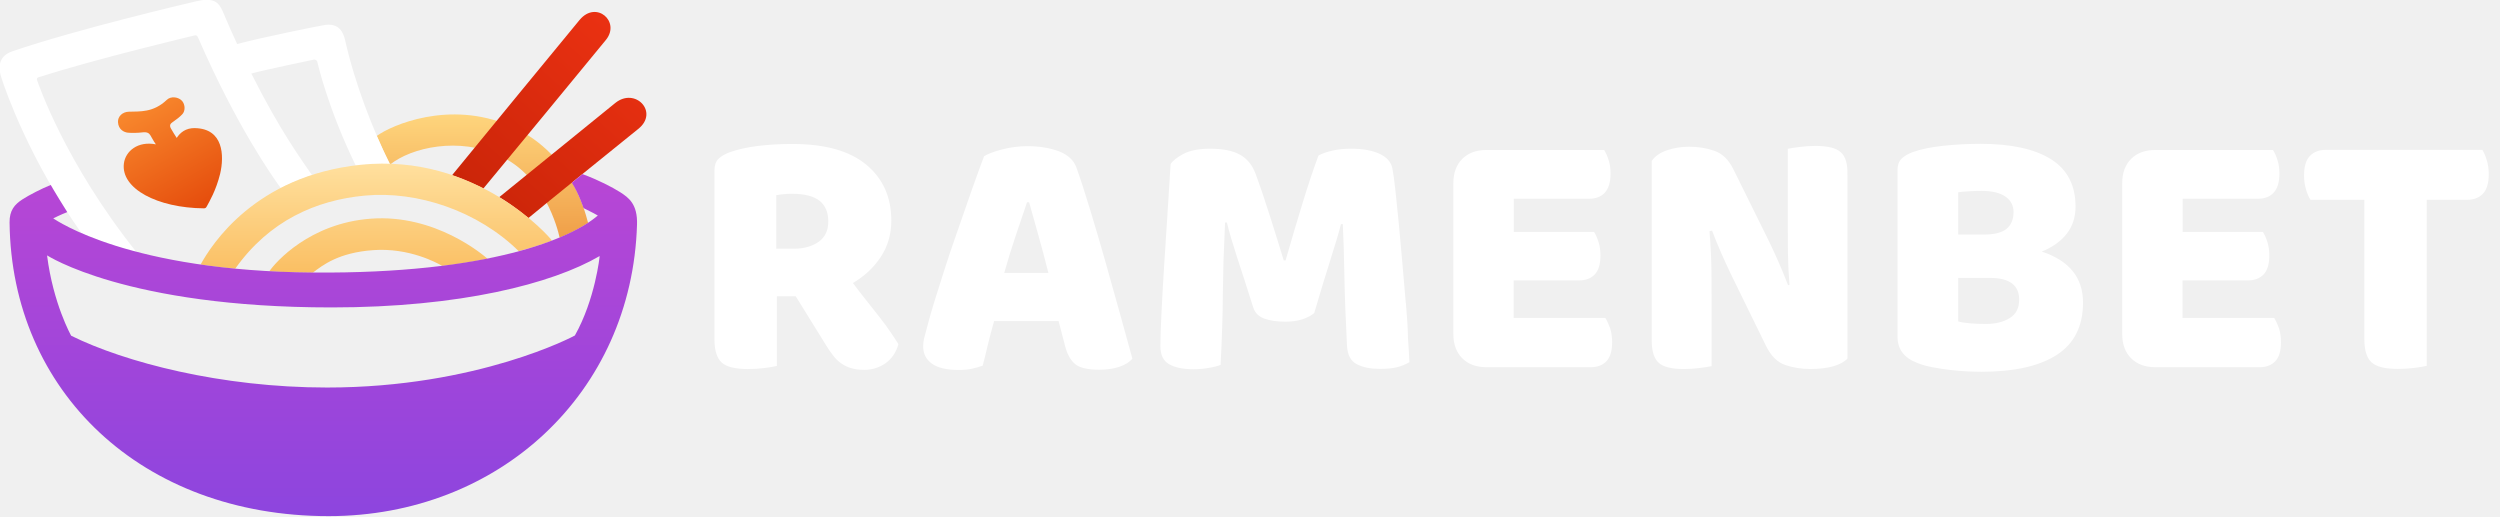
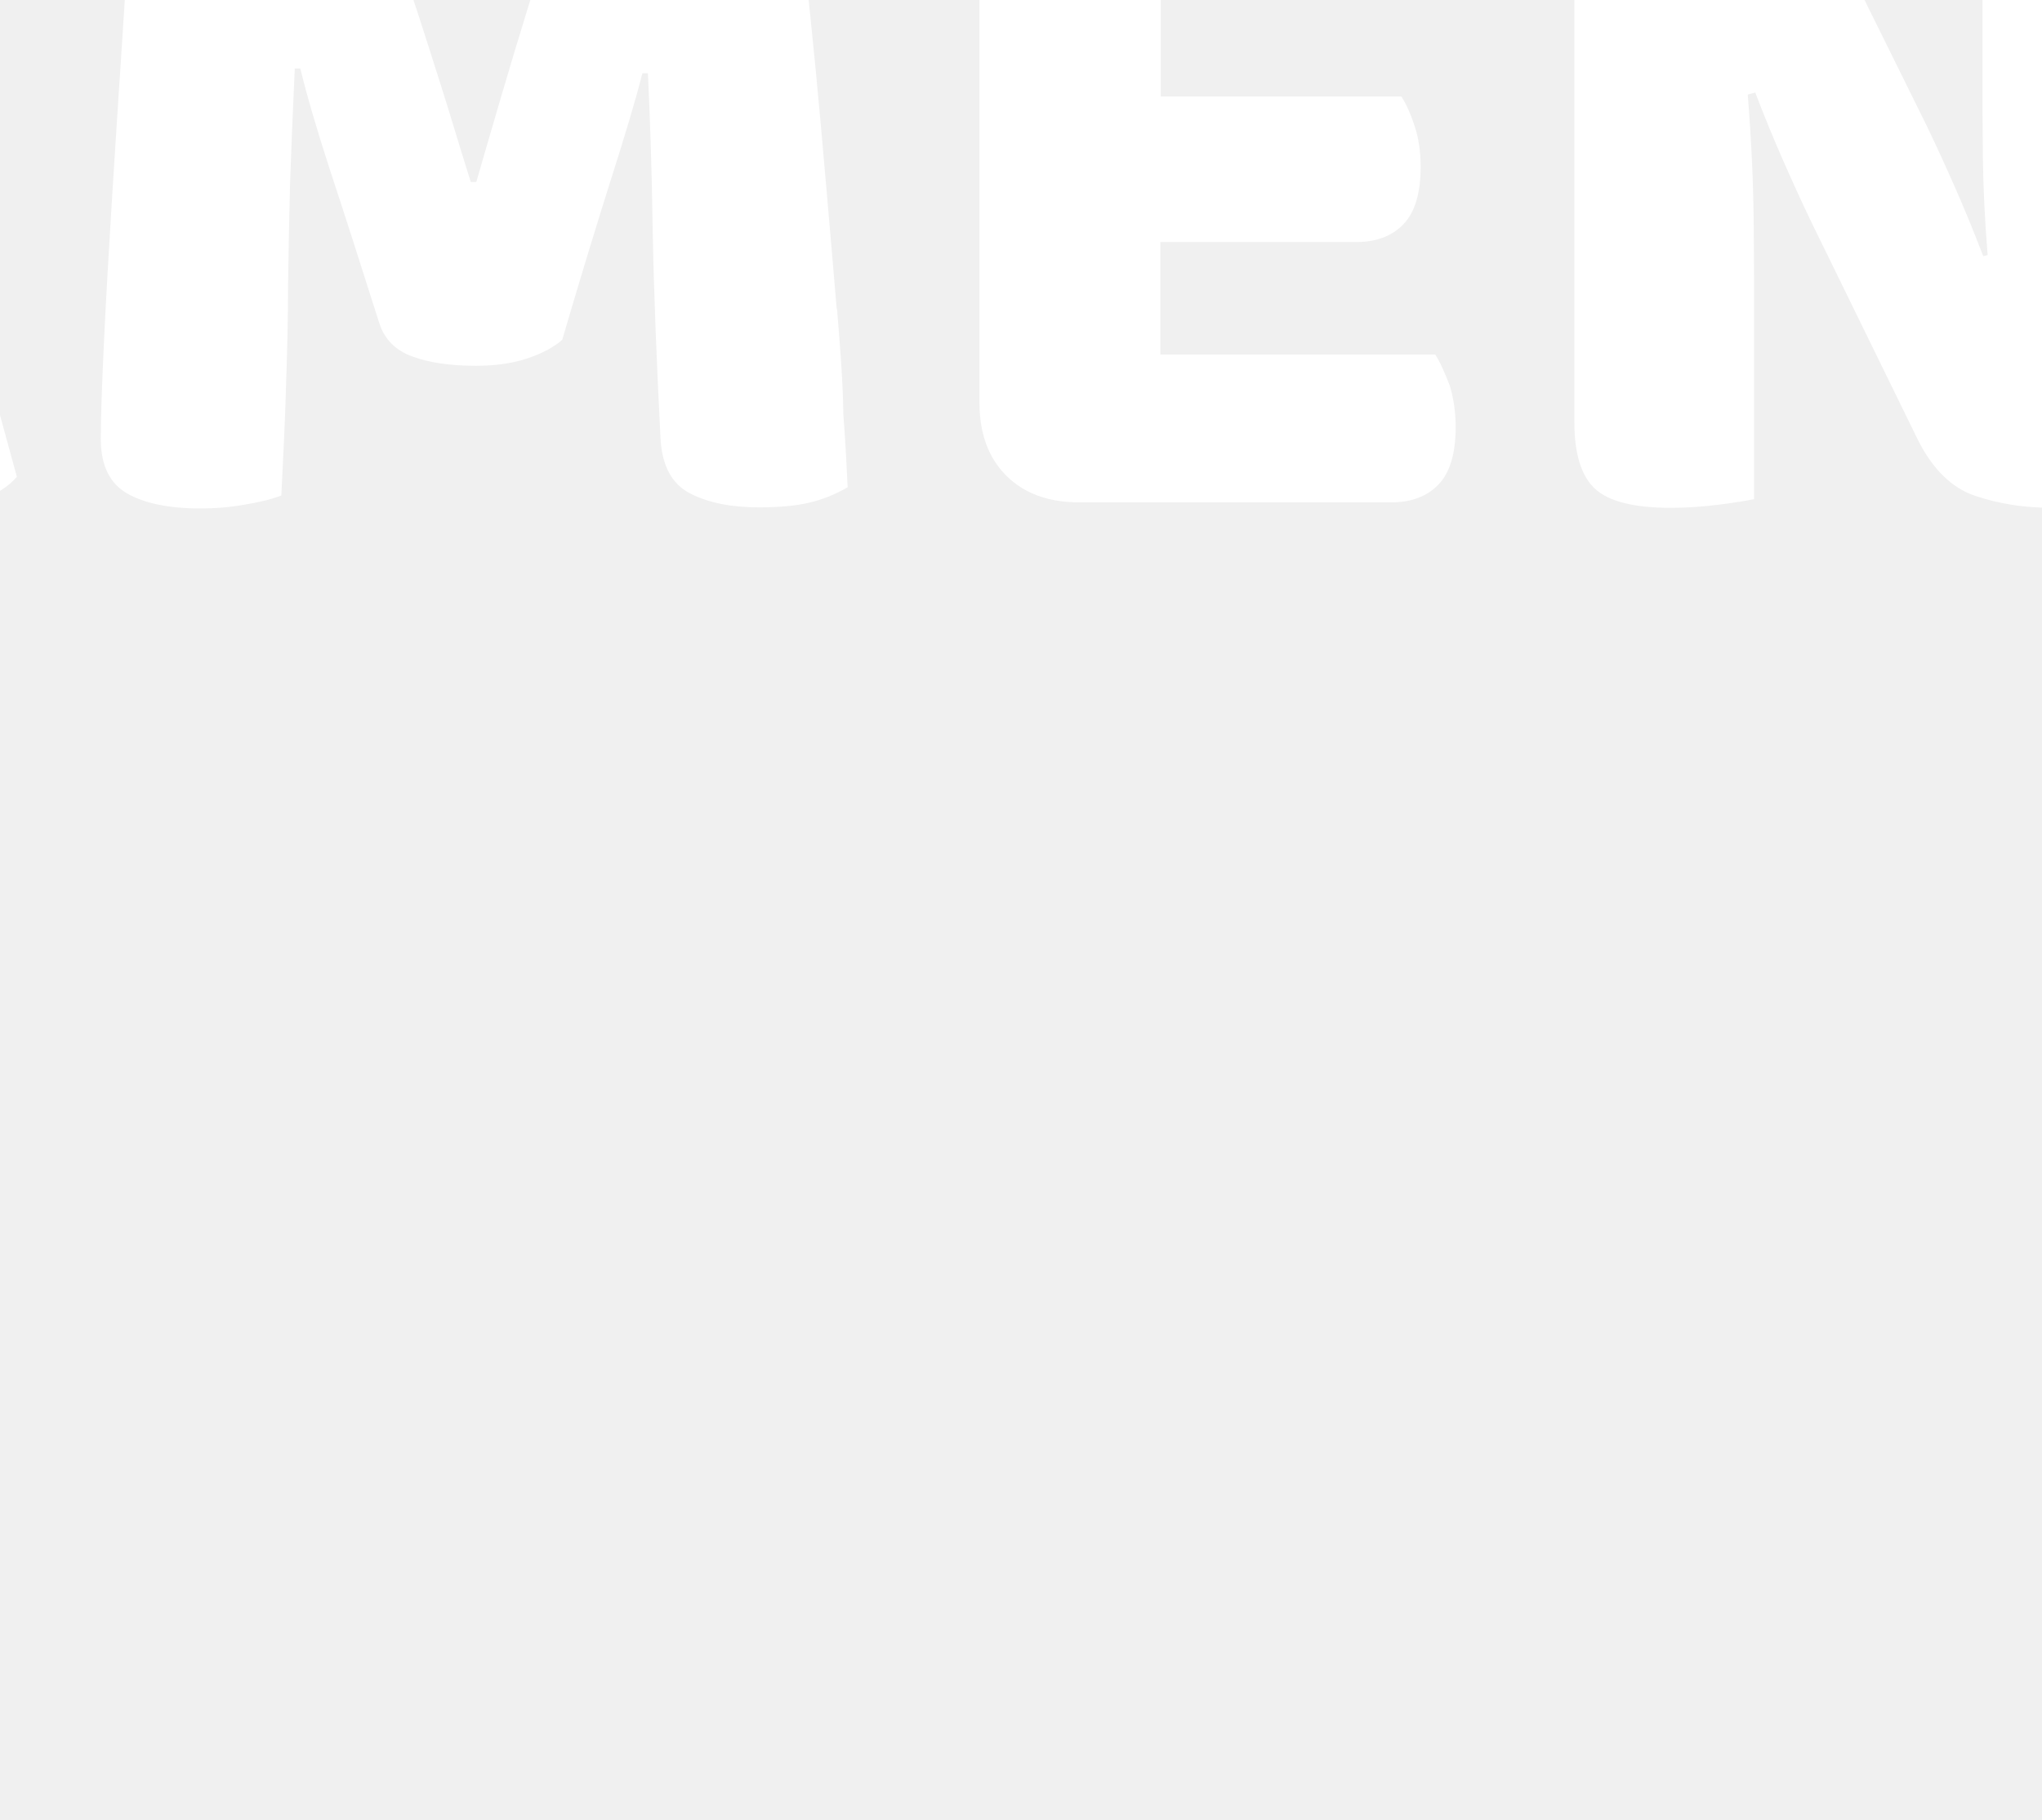
- <svg xmlns="http://www.w3.org/2000/svg" fill="none" viewBox="0 0 155 32">
+ <svg xmlns="http://www.w3.org/2000/svg" fill="none" viewBox="69.86 12.383 42.213 37.606" width="42.213" height="37.606">
  <g fill-rule="evenodd" clip-path="url(#a)" clip-rule="evenodd">
    <path fill="#fff" d="M54.54 19.67c-.252-.325-.52-.666-.805-1.016-.284-.358-.569-.723-.854-1.105.723-.431 1.3-.967 1.731-1.626.431-.658.65-1.406.65-2.243 0-1.447-.512-2.601-1.544-3.462-1.032-.862-2.56-1.292-4.601-1.292-.748 0-1.455.041-2.121.122-.666.081-1.244.211-1.748.39-.293.106-.528.244-.699.406-.171.171-.252.406-.252.715v10.485c0 .691.154 1.17.455 1.439.301.268.845.398 1.626.398.358 0 .699-.024 1.04-.065.341-.041.585-.089.748-.13v-4.316h1.17l1.878 3.032c.13.22.276.431.423.618.146.195.309.358.488.488.179.13.382.236.618.309.236.073.512.114.837.114.488 0 .927-.138 1.317-.406.39-.276.658-.666.805-1.187-.13-.219-.301-.471-.496-.756-.187-.284-.414-.585-.666-.91Zm-3.78-4.682c-.398.284-.91.431-1.528.431h-1.105v-3.316c.163-.033.317-.049.471-.065.154-.016.317-.024.496-.024.78 0 1.349.146 1.715.431.358.284.544.715.544 1.276.008.553-.195.984-.593 1.268Zm17.776 1.236c-.309-1.081-.618-2.138-.927-3.154-.309-1.016-.593-1.902-.862-2.658-.163-.471-.528-.813-1.097-1.032-.569-.211-1.219-.317-1.959-.317-.512 0-1.024.065-1.536.195-.512.13-.886.276-1.138.423-.106.268-.244.65-.431 1.162-.187.512-.39 1.081-.61 1.723-.22.642-.455 1.317-.707 2.032-.252.715-.488 1.414-.707 2.105-.22.683-.423 1.325-.61 1.926-.187.593-.325 1.097-.431 1.496-.073.276-.138.52-.195.732-.057.203-.089.414-.089.618 0 .455.179.813.545 1.073.358.26.918.39 1.666.39.325 0 .601-.024.829-.081.228-.049.447-.114.65-.187.106-.398.211-.829.317-1.284.114-.455.236-.951.39-1.479h3.999l.398 1.528c.13.52.341.894.618 1.13.276.236.78.358 1.504.358.488 0 .91-.065 1.26-.187.358-.122.618-.293.796-.496-.219-.813-.479-1.748-.772-2.796-.293-1.065-.593-2.13-.902-3.219Zm-6.275.699c.236-.837.48-1.626.732-2.365.252-.74.479-1.406.683-2.016h.13c.163.593.349 1.26.561 2.0.211.748.423 1.536.634 2.381h-2.739Zm24.896 1.845c-.065-.788-.138-1.609-.211-2.463-.073-.854-.146-1.666-.219-2.43-.073-.764-.146-1.455-.211-2.064-.065-.61-.13-1.065-.187-1.357-.073-.398-.341-.707-.796-.918-.455-.211-1.049-.317-1.772-.317-.431 0-.813.041-1.162.122-.349.081-.634.179-.853.301-.293.78-.618 1.748-.975 2.91-.358 1.154-.707 2.357-1.065 3.593h-.114c-.122-.382-.252-.813-.398-1.292-.146-.48-.301-.959-.455-1.447-.154-.488-.309-.959-.463-1.414-.154-.455-.301-.862-.431-1.219-.203-.545-.528-.943-.975-1.187-.439-.244-1.057-.366-1.837-.366-.723 0-1.284.114-1.683.333-.398.219-.658.431-.772.618-.057.943-.122 1.975-.195 3.097-.073 1.122-.146 2.211-.211 3.276-.065 1.065-.122 2.032-.163 2.91-.041.878-.065 1.544-.065 2 0 .545.179.918.545 1.13.358.203.862.309 1.512.309.309 0 .618-.024.927-.081.309-.049.561-.114.748-.187.041-.837.081-1.609.098-2.3.024-.691.041-1.382.041-2.056.008-.675.024-1.374.041-2.089.024-.715.057-1.512.098-2.381h.114c.146.602.358 1.309.618 2.113.268.805.602 1.853 1.016 3.154.106.325.325.553.675.683.349.13.788.195 1.317.195.398 0 .748-.049 1.048-.146.301-.098.553-.228.74-.39.398-1.357.74-2.471 1.016-3.341.276-.87.496-1.593.642-2.17h.114c.041.87.081 1.951.098 3.227.024 1.284.081 2.731.163 4.332.033.561.236.935.618 1.13.382.195.854.284 1.414.284.431 0 .78-.033 1.048-.098.276-.065.536-.171.788-.317-.016-.358-.041-.862-.089-1.512-.008-.658-.065-1.374-.13-2.17Zm12.371.943h-5.681v-2.325h4.048c.414 0 .74-.122.975-.366.236-.244.358-.634.358-1.187 0-.309-.041-.593-.122-.837-.081-.252-.171-.455-.276-.618h-4.974v-2.056h4.665c.415 0 .74-.122.975-.374.236-.252.358-.65.358-1.195 0-.309-.041-.593-.122-.837-.081-.252-.171-.455-.276-.618h-7.291c-.634 0-1.138.187-1.504.553-.366.366-.553.87-.553 1.504v9.355c0 .634.187 1.138.553 1.504.366.366.87.553 1.504.553h6.454c.414 0 .74-.122.975-.366.236-.244.358-.634.358-1.187 0-.309-.041-.593-.122-.862-.106-.268-.195-.479-.301-.642ZM114.127 9.437c-.285-.26-.805-.39-1.561-.39-.341 0-.675.024-.992.065-.325.041-.569.081-.731.114v4.625c0 .577 0 1.179.008 1.804.008.626.041 1.292.098 2l-.09.024c-.203-.528-.398-1-.577-1.406-.179-.406-.374-.837-.593-1.292l-2.211-4.47c-.293-.601-.691-.992-1.187-1.162-.496-.171-1.016-.252-1.56-.252-.488 0-.943.073-1.374.219-.431.146-.748.366-.951.666V21.108c0 .666.146 1.122.431 1.382.284.26.804.39 1.56.39.342 0 .667-.024.992-.065.325-.041.569-.081.732-.114v-3.519c0-.723 0-1.479-.009-2.268-.008-.788-.048-1.65-.122-2.577l.155-.041c.203.528.398 1.0.577 1.406.179.406.374.837.593 1.292l2.187 4.47c.309.618.707 1.008 1.195 1.17.487.163.999.244 1.544.244.544 0 1.016-.057 1.406-.163.39-.114.691-.268.894-.48V10.819c.016-.666-.122-1.122-.414-1.382Zm12.46 6.161c.666-.268 1.178-.634 1.544-1.097.366-.463.553-1.032.553-1.691 0-1.325-.512-2.308-1.528-2.942-1.016-.634-2.471-.951-4.357-.951-.796 0-1.569.041-2.324.122-.748.081-1.382.211-1.878.39-.293.106-.528.244-.699.406-.171.171-.252.406-.252.715v10.331c0 .764.406 1.309 1.219 1.617.293.122.618.211.976.276.357.065.707.122 1.073.163.357.041.707.073 1.048.089.341.016.634.024.886.024 2.032 0 3.593-.349 4.674-1.048 1.081-.699 1.625-1.78 1.625-3.243 0-1.544-.853-2.601-2.56-3.162Zm-5.178-3.674c.163-.033.39-.049.675-.065.284-.016.545-.024.764-.024.666 0 1.162.122 1.496.358.333.236.495.553.495.951 0 .455-.146.805-.43 1.04-.285.236-.748.358-1.382.358h-1.618v-2.617Zm3.195 7.795c-.391.244-.878.366-1.472.366-.292 0-.601-.008-.926-.033-.325-.024-.593-.065-.797-.122v-2.699h1.967c1.211 0 1.813.447 1.813 1.349 0 .52-.195.902-.585 1.138Zm16.394-.008h-5.682v-2.325h4.048c.415 0 .74-.122.975-.366.236-.244.358-.634.358-1.187 0-.309-.041-.593-.122-.837-.081-.252-.171-.455-.276-.618h-4.975v-2.056h4.666c.414 0 .74-.122.975-.374.236-.252.358-.65.358-1.195 0-.309-.041-.593-.122-.837-.081-.252-.171-.455-.276-.618h-7.291c-.634 0-1.138.187-1.504.553-.366.366-.553.87-.553 1.504v9.355c0 .634.187 1.138.553 1.504.366.366.87.553 1.504.553h6.454c.414 0 .739-.122.975-.366.236-.244.358-.634.358-1.187 0-.309-.041-.593-.122-.862-.106-.268-.195-.479-.301-.642Zm13.183-9.778c-.081-.268-.17-.48-.276-.642H144.2c-.414 0-.739.122-.983.374s-.366.658-.366 1.219c0 .309.041.593.122.862.081.268.171.479.276.642h3.341v8.648c0 .691.154 1.17.455 1.439.301.268.845.398 1.626.398.357 0 .699-.024 1.04-.065.341-.041.585-.089.748-.13v-10.29h2.495c.415 0 .74-.122.984-.374.243-.252.365-.658.365-1.219 0-.309-.04-.593-.122-.862Z" />
    <path fill="url(#b)" d="M31.609 7.795c-3.747-1.609-7.348-.033-8.25.634 0 0 .463 1.073.829 1.772 1.325-1.065 4.284-1.731 6.819-.536 2.764 1.292 3.56 4.503 3.69 5.064.894-.341 1.772-.91 1.764-.91-.244-.943-1.187-4.446-4.852-6.023Z" />
    <path fill="#fff" d="M21.393 2.479c-.106-.463-.366-1.049-1.227-.935-.252.033-3.934.772-5.462 1.187-.293-.634-.593-1.3-.894-2.024-.252-.585-.577-.87-1.617-.634C11.428.252 4.788 1.812.773 3.178c-.585.195-1.0.658-.691 1.626C.35 5.657 1.854 9.941 5.072 14.484c2.162.878 3.389 1.146 3.381 1.138C4.007 10.054 2.357 5.129 2.309 4.999c-.049-.13-.016-.179.106-.219C6.113 3.609 11.9 2.235 12.038 2.203c.138-.033.187-.008.252.146 2.357 5.43 4.617 8.632 5.121 9.315.008.008.65-.39 1.934-.805-.675-.984-1.991-2.772-3.763-6.299.837-.236 3.812-.845 3.869-.862.057-.016.187.008.22.13.033.122.65 2.877 2.39 6.446.805-.122 2.113-.098 2.113-.106-1.057-2.121-2.162-4.95-2.78-7.689Z" />
    <path fill="url(#c)" d="M35.942 1.227c-.561.666-6.738 8.201-7.917 9.64.951.309 1.943.821 1.943.821.927-1.113 6.852-8.291 7.608-9.225.902-1.13-.61-2.455-1.634-1.235Zm2.211 5.153c-.699.561-6.47 5.251-7.201 5.844.992.593 1.804 1.3 1.812 1.292.569-.488 5.69-4.617 6.803-5.519 1.309-1.032-.171-2.609-1.414-1.617Z" />
    <path fill="url(#d)" d="M22.36 10.217c-6.551.683-9.25 4.966-9.924 6.185 1.057.163 2.146.26 2.146.26 2.113-2.983 5.015-4.251 8.03-4.535 3.284-.309 7.023.959 9.55 3.446 0 0 1.382-.366 2.056-.658-.122-.211-4.69-5.446-11.859-4.698Zm.626 3.341c-3.78.284-5.901 2.69-6.291 3.268 0 0 1.658.081 2.699.081.618-.471 1.601-1.244 3.739-1.398 2.219-.163 3.942.78 4.284.975 1.219-.114 2.812-.439 2.812-.439-.26-.228-3.235-2.788-7.242-2.487Z" />
    <path fill="url(#e)" d="M38.438 11.908c-.463-.293-1.349-.756-2.325-1.114-.008 0-.658.528-.658.536.439.691.723 1.569.723 1.569.471.228.894.463.886.463-1.642 1.422-6.738 3.617-17.622 3.536-11.436-.089-15.907-3.219-16.142-3.357 0 0 .48-.244.87-.39 0 0-.236-.374-.496-.797-.268-.431-.528-.886-.528-.886-.553.219-1.357.634-1.756.894-.488.317-.805.683-.797 1.431C.708 24.23 8.746 32 20.378 32c10.55 0 18.808-7.632 19.117-18.077.041-1.268-.512-1.666-1.057-2.016Zm-2.796 8.892c-.008.016-6.015 3.227-15.362 3.227-6.584 0-12.542-1.569-15.866-3.211-.008-.008-1.122-2-1.496-4.982 0-.008 4.893 3.227 17.638 3.227 7.974 0 13.688-1.471 16.622-3.186.008 0-.276 2.69-1.536 4.926Z" />
    <path fill="url(#f)" d="M12.086 7.941c-.577-.008-.918.284-1.13.61-.098-.146-.268-.423-.358-.585-.114-.195-.016-.309.057-.358.341-.244.463-.333.642-.52.195-.195.195-.585 0-.821-.211-.252-.691-.333-.959-.073-.837.797-1.666.707-2.365.732-.39.016-.675.301-.658.642.024.471.382.634.61.658.211.024.626.016.878-.016.341-.049.447.065.52.179.065.098.187.349.341.561-1.122-.219-1.886.423-1.983 1.187-.195 1.561 2.081 2.755 4.958 2.78.081 0 .122-.024.163-.089.179-.325.593-1.024.845-2.048.268-1.138.203-2.804-1.56-2.837Z" />
  </g>
  <defs>
    <linearGradient id="b" x1="29.912" x2="29.912" y1="14.733" y2="7.096" gradientUnits="userSpaceOnUse">
      <stop offset="0" stop-color="#F09F48" />
      <stop offset="1" stop-color="#FED57D" />
    </linearGradient>
    <linearGradient id="c" x1="30.299" x2="39.459" y1="12.915" y2="2.743" gradientUnits="userSpaceOnUse">
      <stop offset="2.1e-7" stop-color="#CB2509" />
      <stop offset="1" stop-color="#EA3112" />
    </linearGradient>
    <linearGradient id="d" x1="23.323" x2="23.323" y1="16.908" y2="10.146" gradientUnits="userSpaceOnUse">
      <stop offset="2.9e-7" stop-color="#FABF63" />
      <stop offset="1" stop-color="#FFE09E" />
    </linearGradient>
    <linearGradient id="e" x1="20.05" x2="20.05" y1="32" y2="10.797" gradientUnits="userSpaceOnUse">
      <stop stop-color="#8D45DE" />
      <stop offset="1" stop-color="#B846D5" />
    </linearGradient>
    <linearGradient id="f" x1="12.506" x2="8.685" y1="13.034" y2="6.417" gradientUnits="userSpaceOnUse">
      <stop offset="0" stop-color="#E54C0C" />
      <stop offset="1" stop-color="#F8882D" />
    </linearGradient>
    <clipPath id="a">
      <path fill="#fff" d="M0 0h154.302v32H0z" />
    </clipPath>
  </defs>
</svg>
